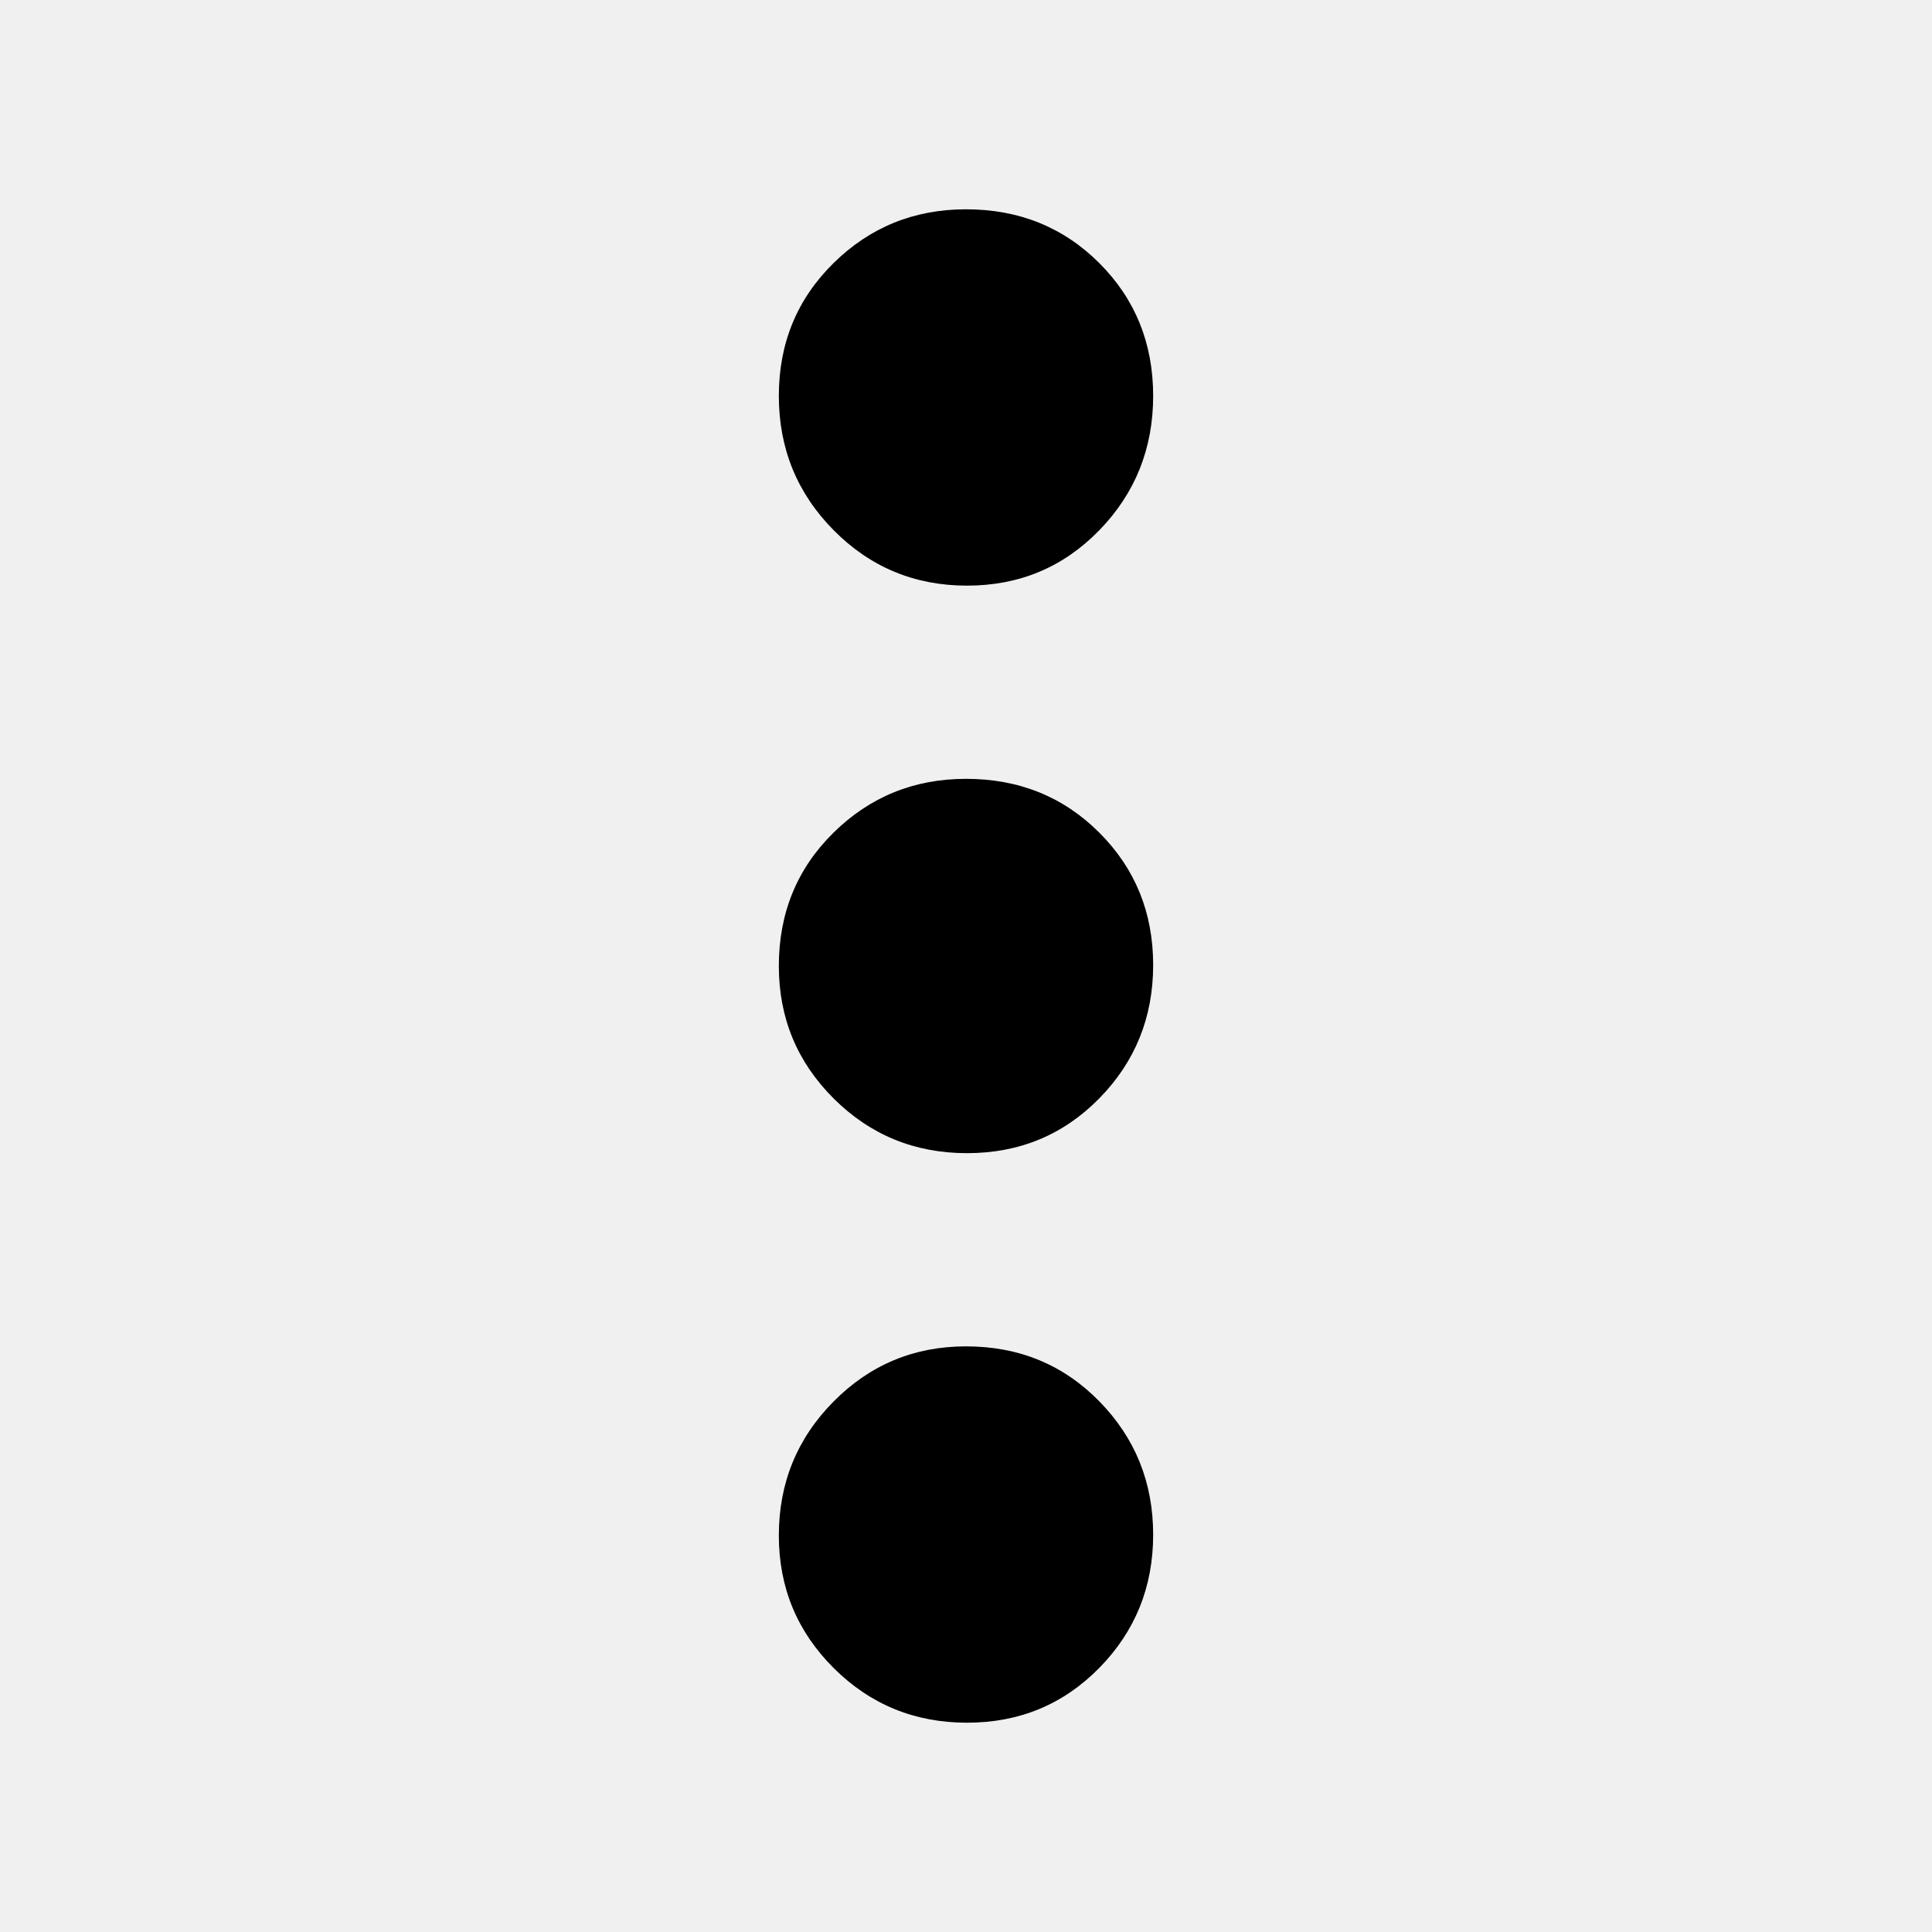
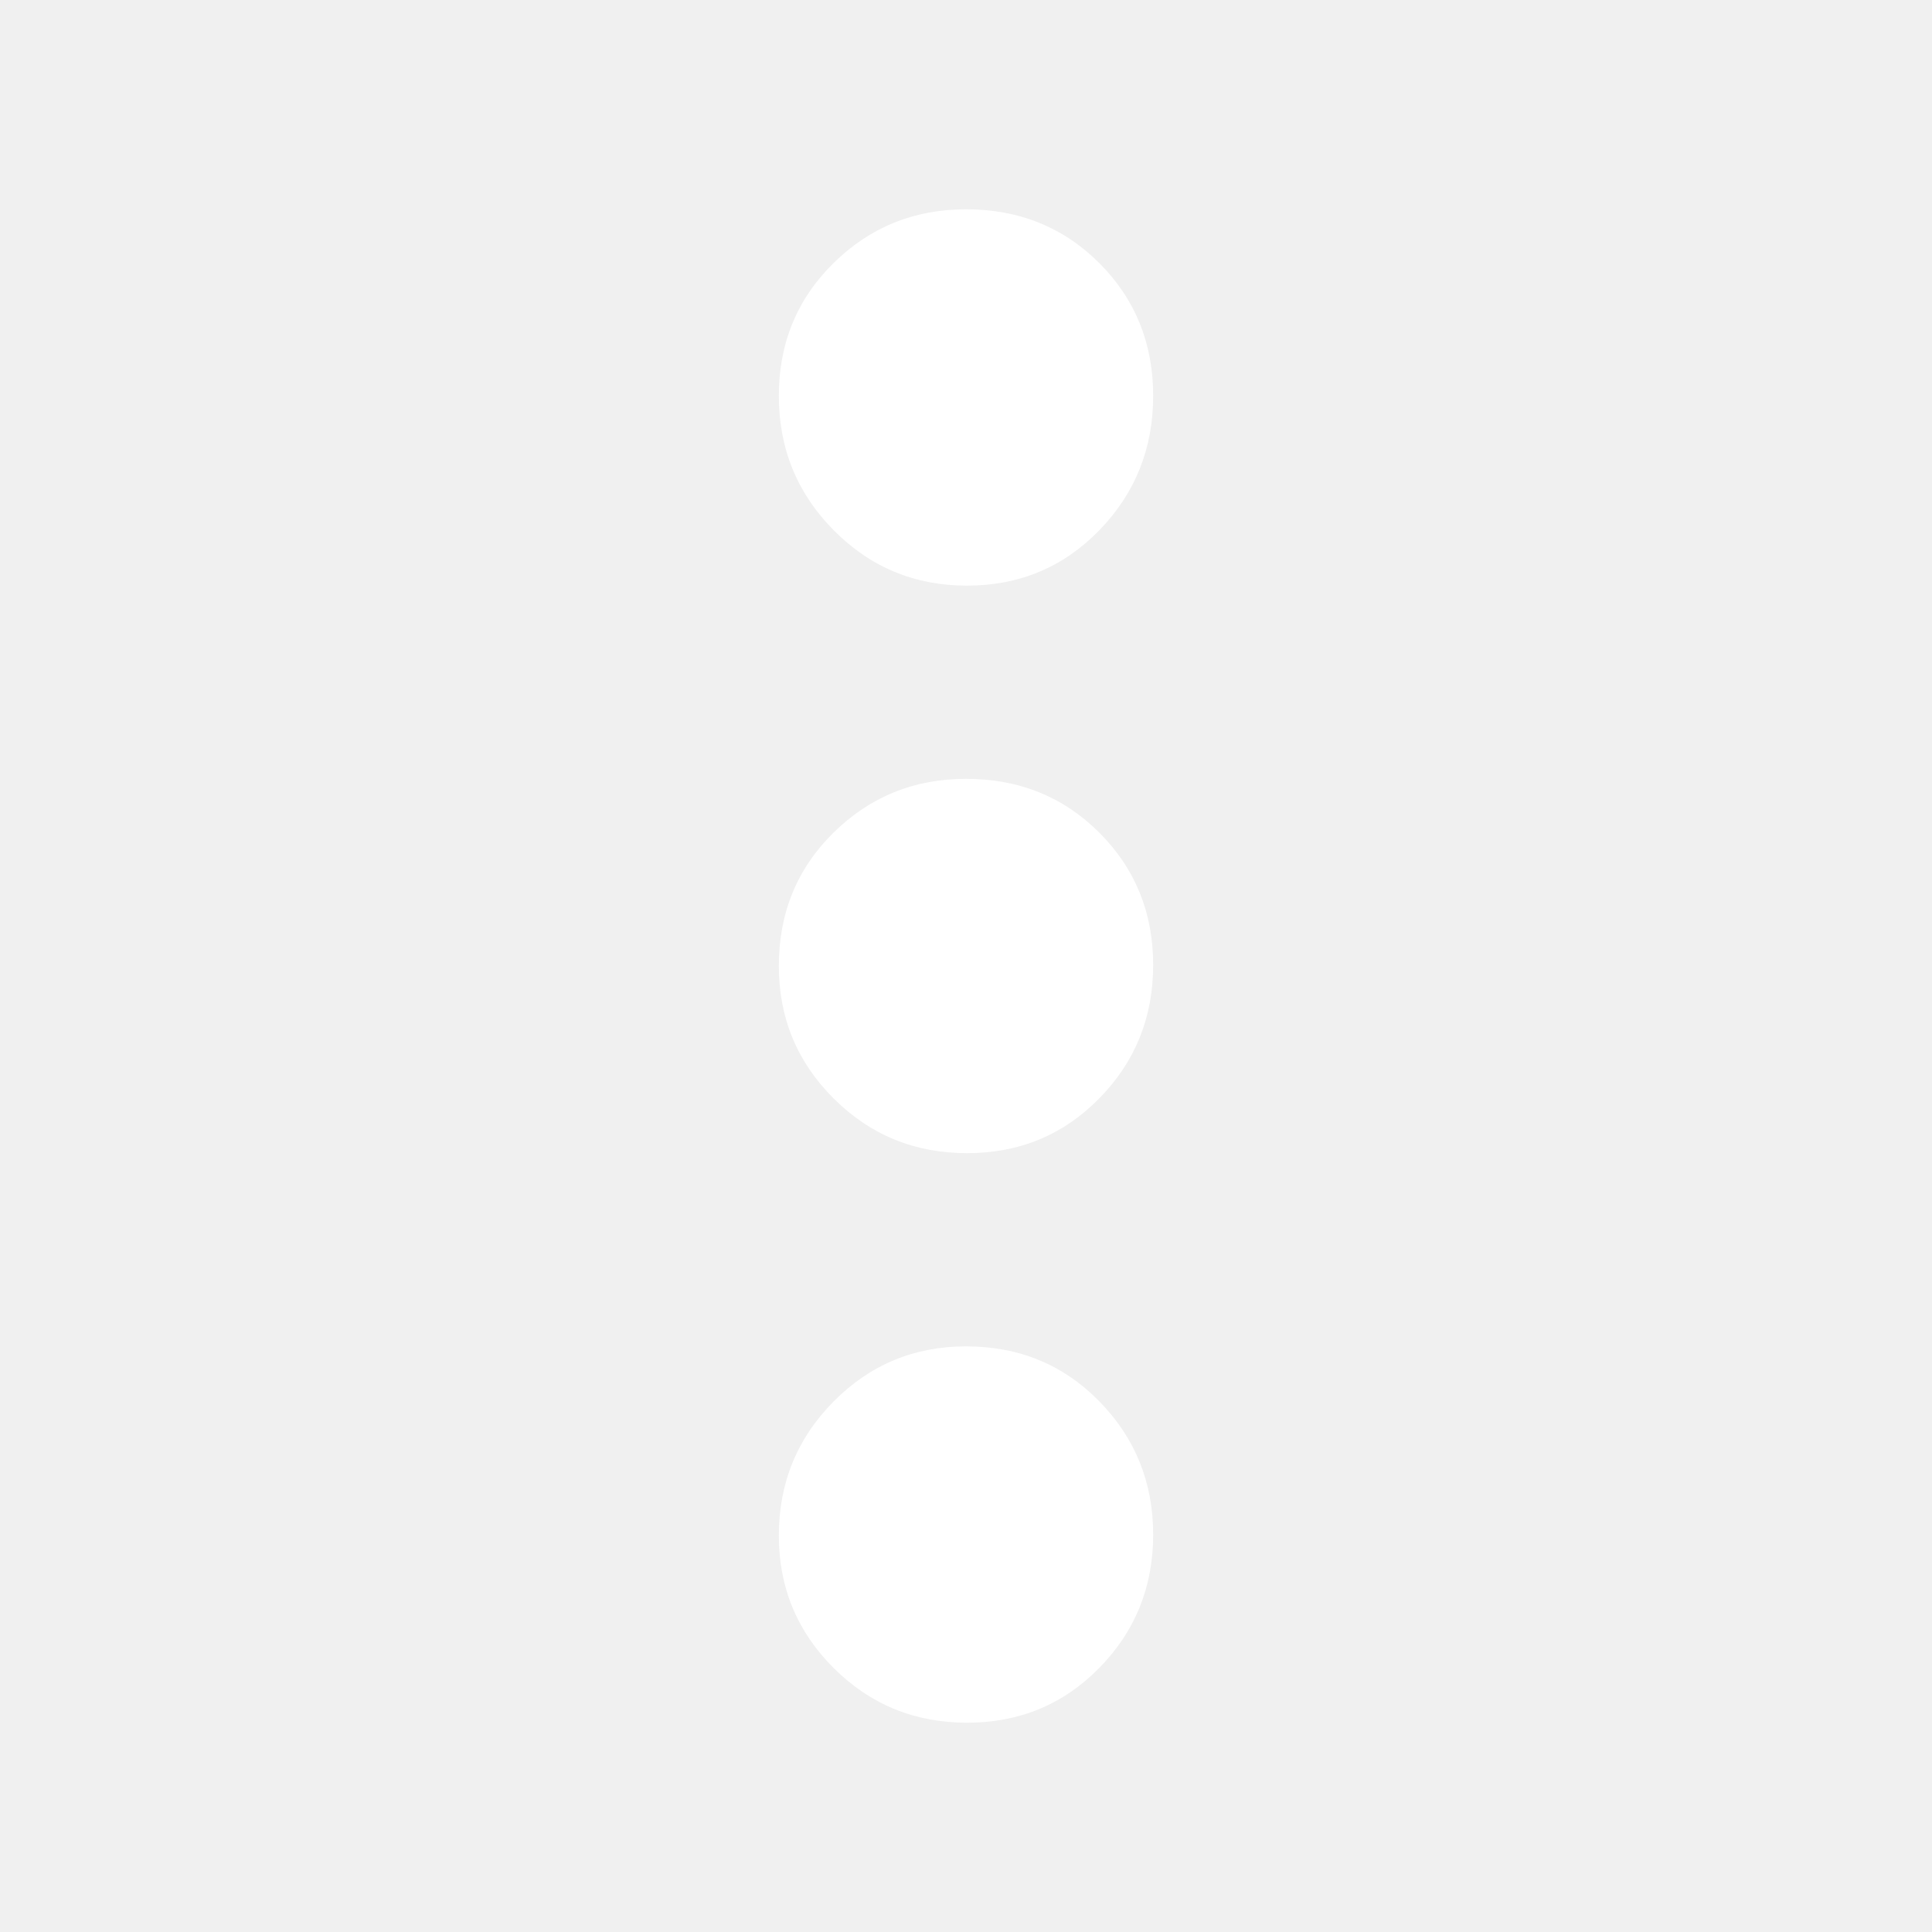
- <svg xmlns="http://www.w3.org/2000/svg" height="24" viewBox="0 -960 960 960" width="24">
+ <svg xmlns="http://www.w3.org/2000/svg" height="24" viewBox="0 -960 960 960" style="fill: white;" width="24">
  <path d="M480.5-104q-39 0-66.25-27.156T387-197q0-39.1 27.156-66.55Q441.312-291 480-291q39.5 0 66.25 27.325t26.75 66.25q0 38.925-26.75 66.175T480.5-104Zm0-283q-39 0-66.25-27.156T387-480q0-39.5 27.156-66.25T480-573q39.5 0 66.25 26.75T573-480.5q0 39-26.75 66.25T480.5-387Zm0-282q-39 0-66.25-27.533T387-763.283q0-39.217 27.156-65.967T480-856q39.5 0 66.25 26.75T573-763.283q0 39.217-26.75 66.75T480.5-669Z" />
</svg>
